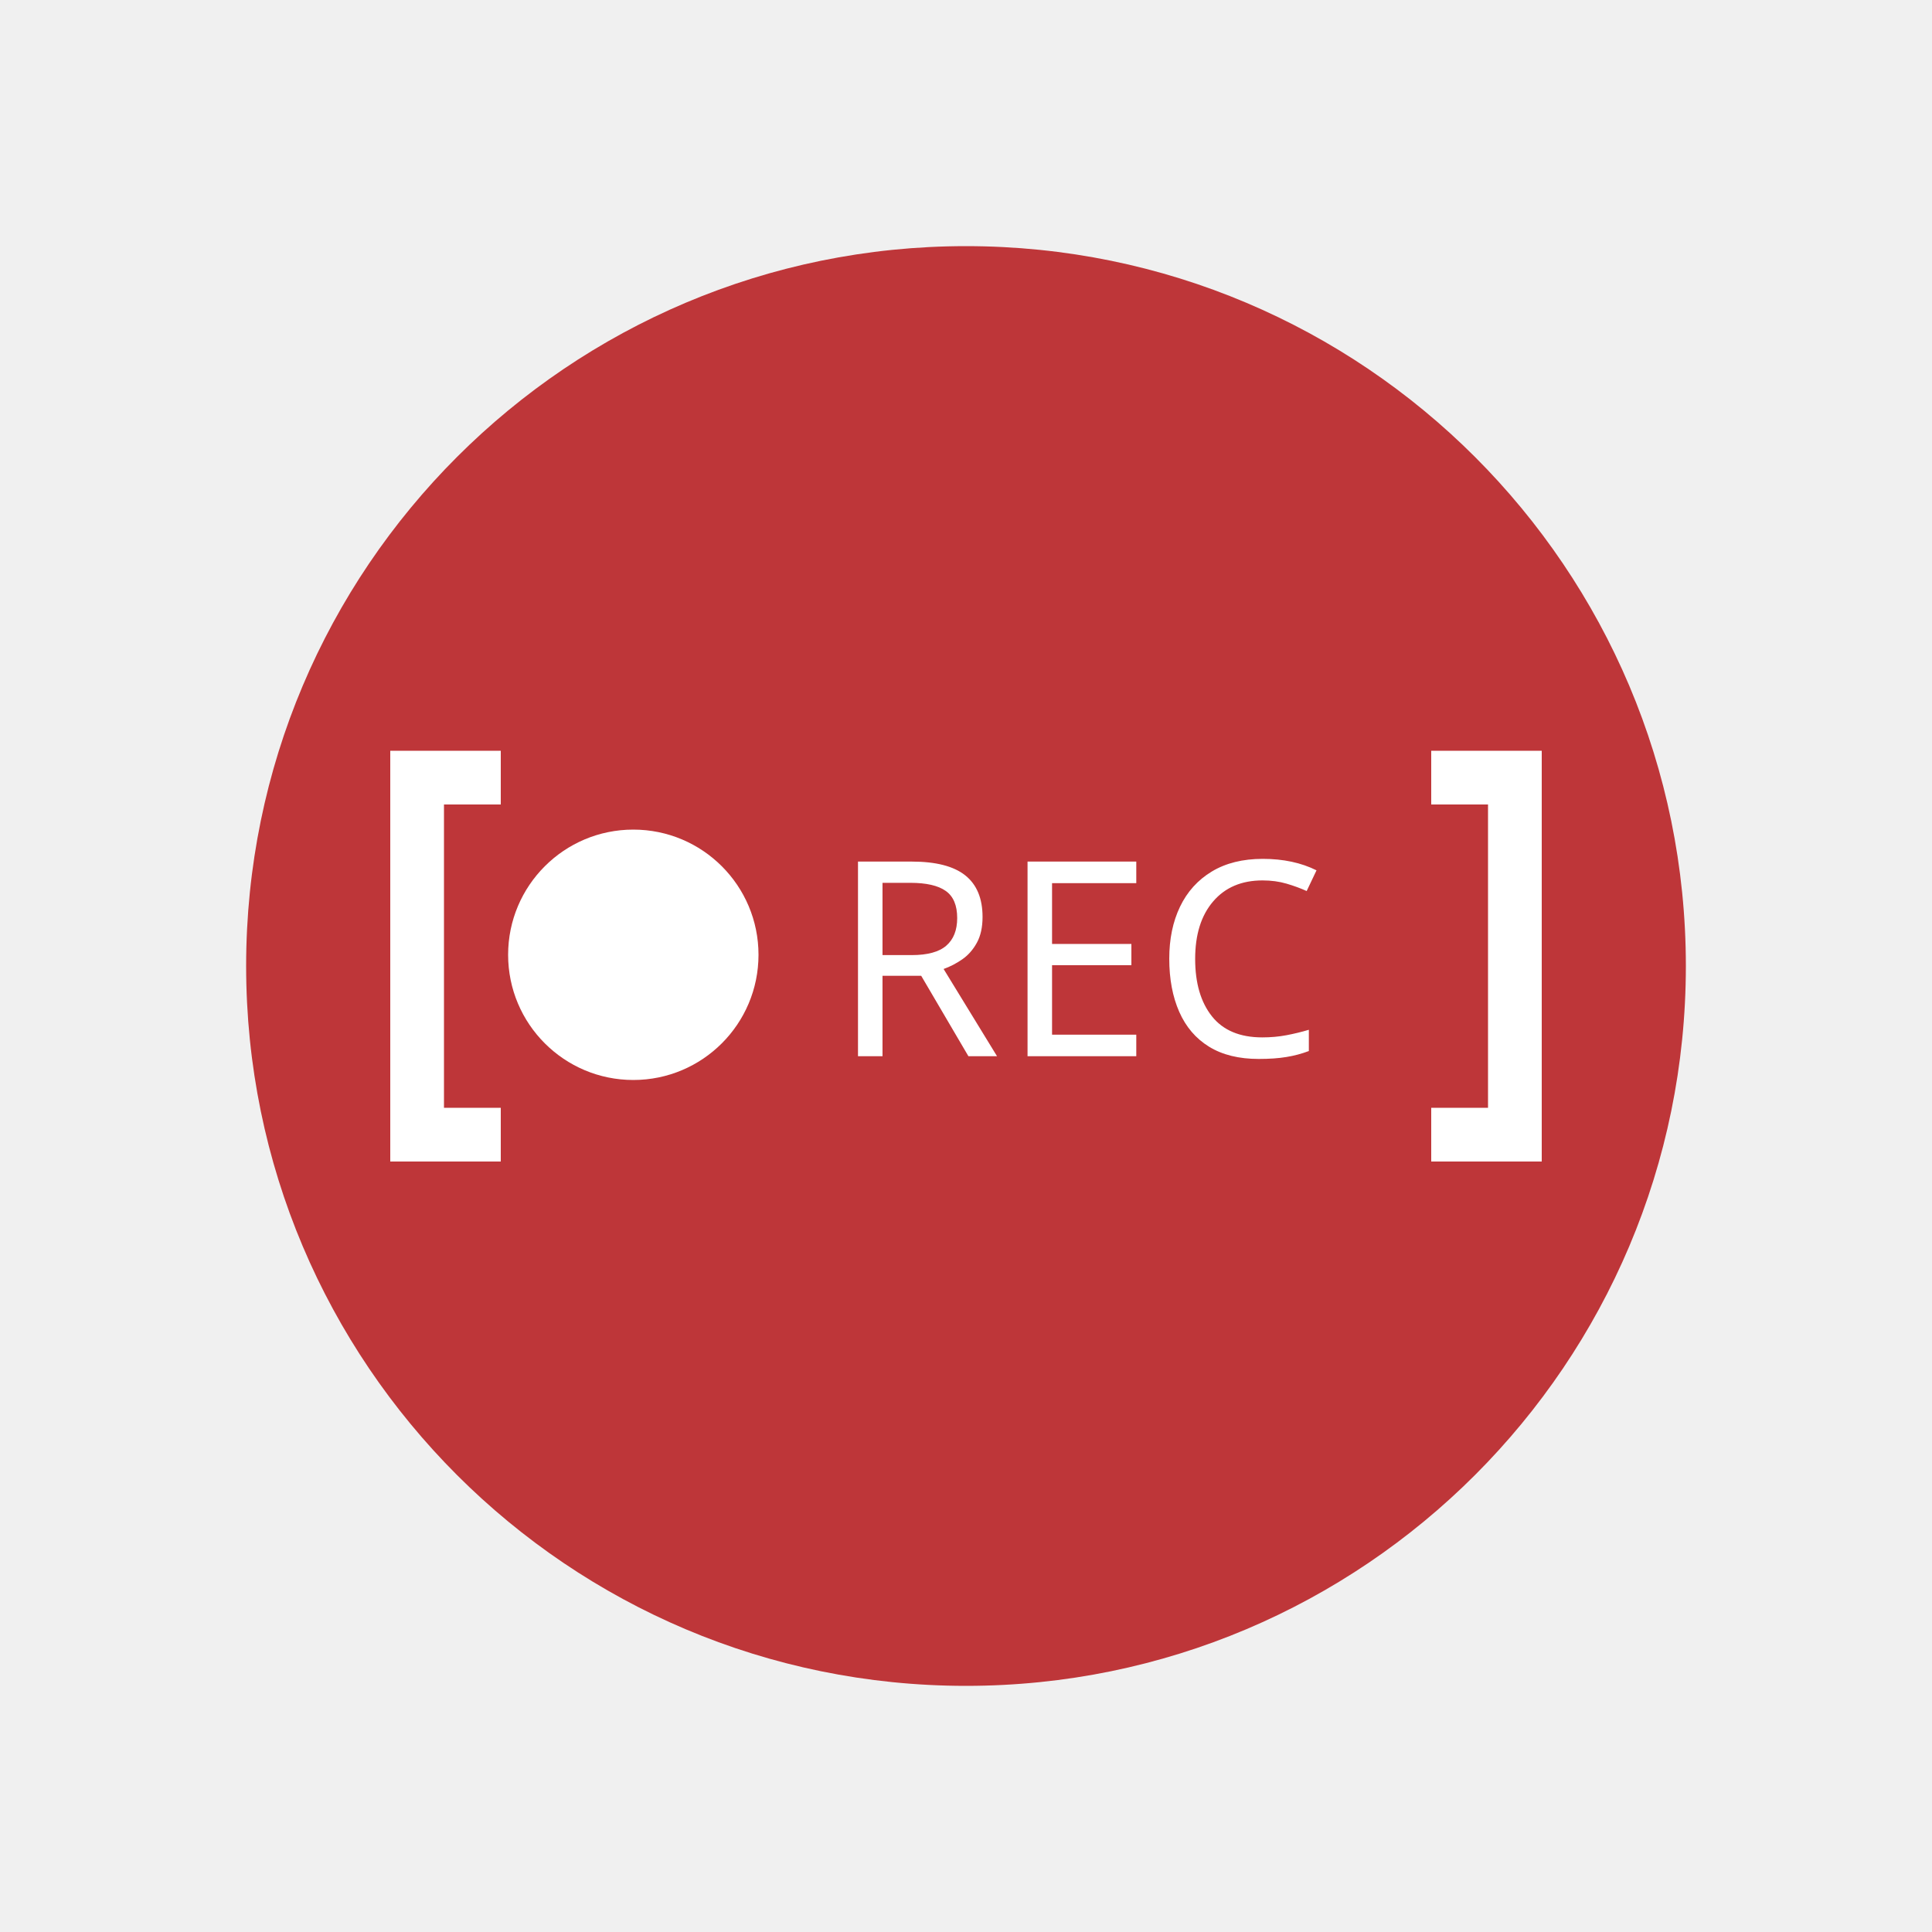
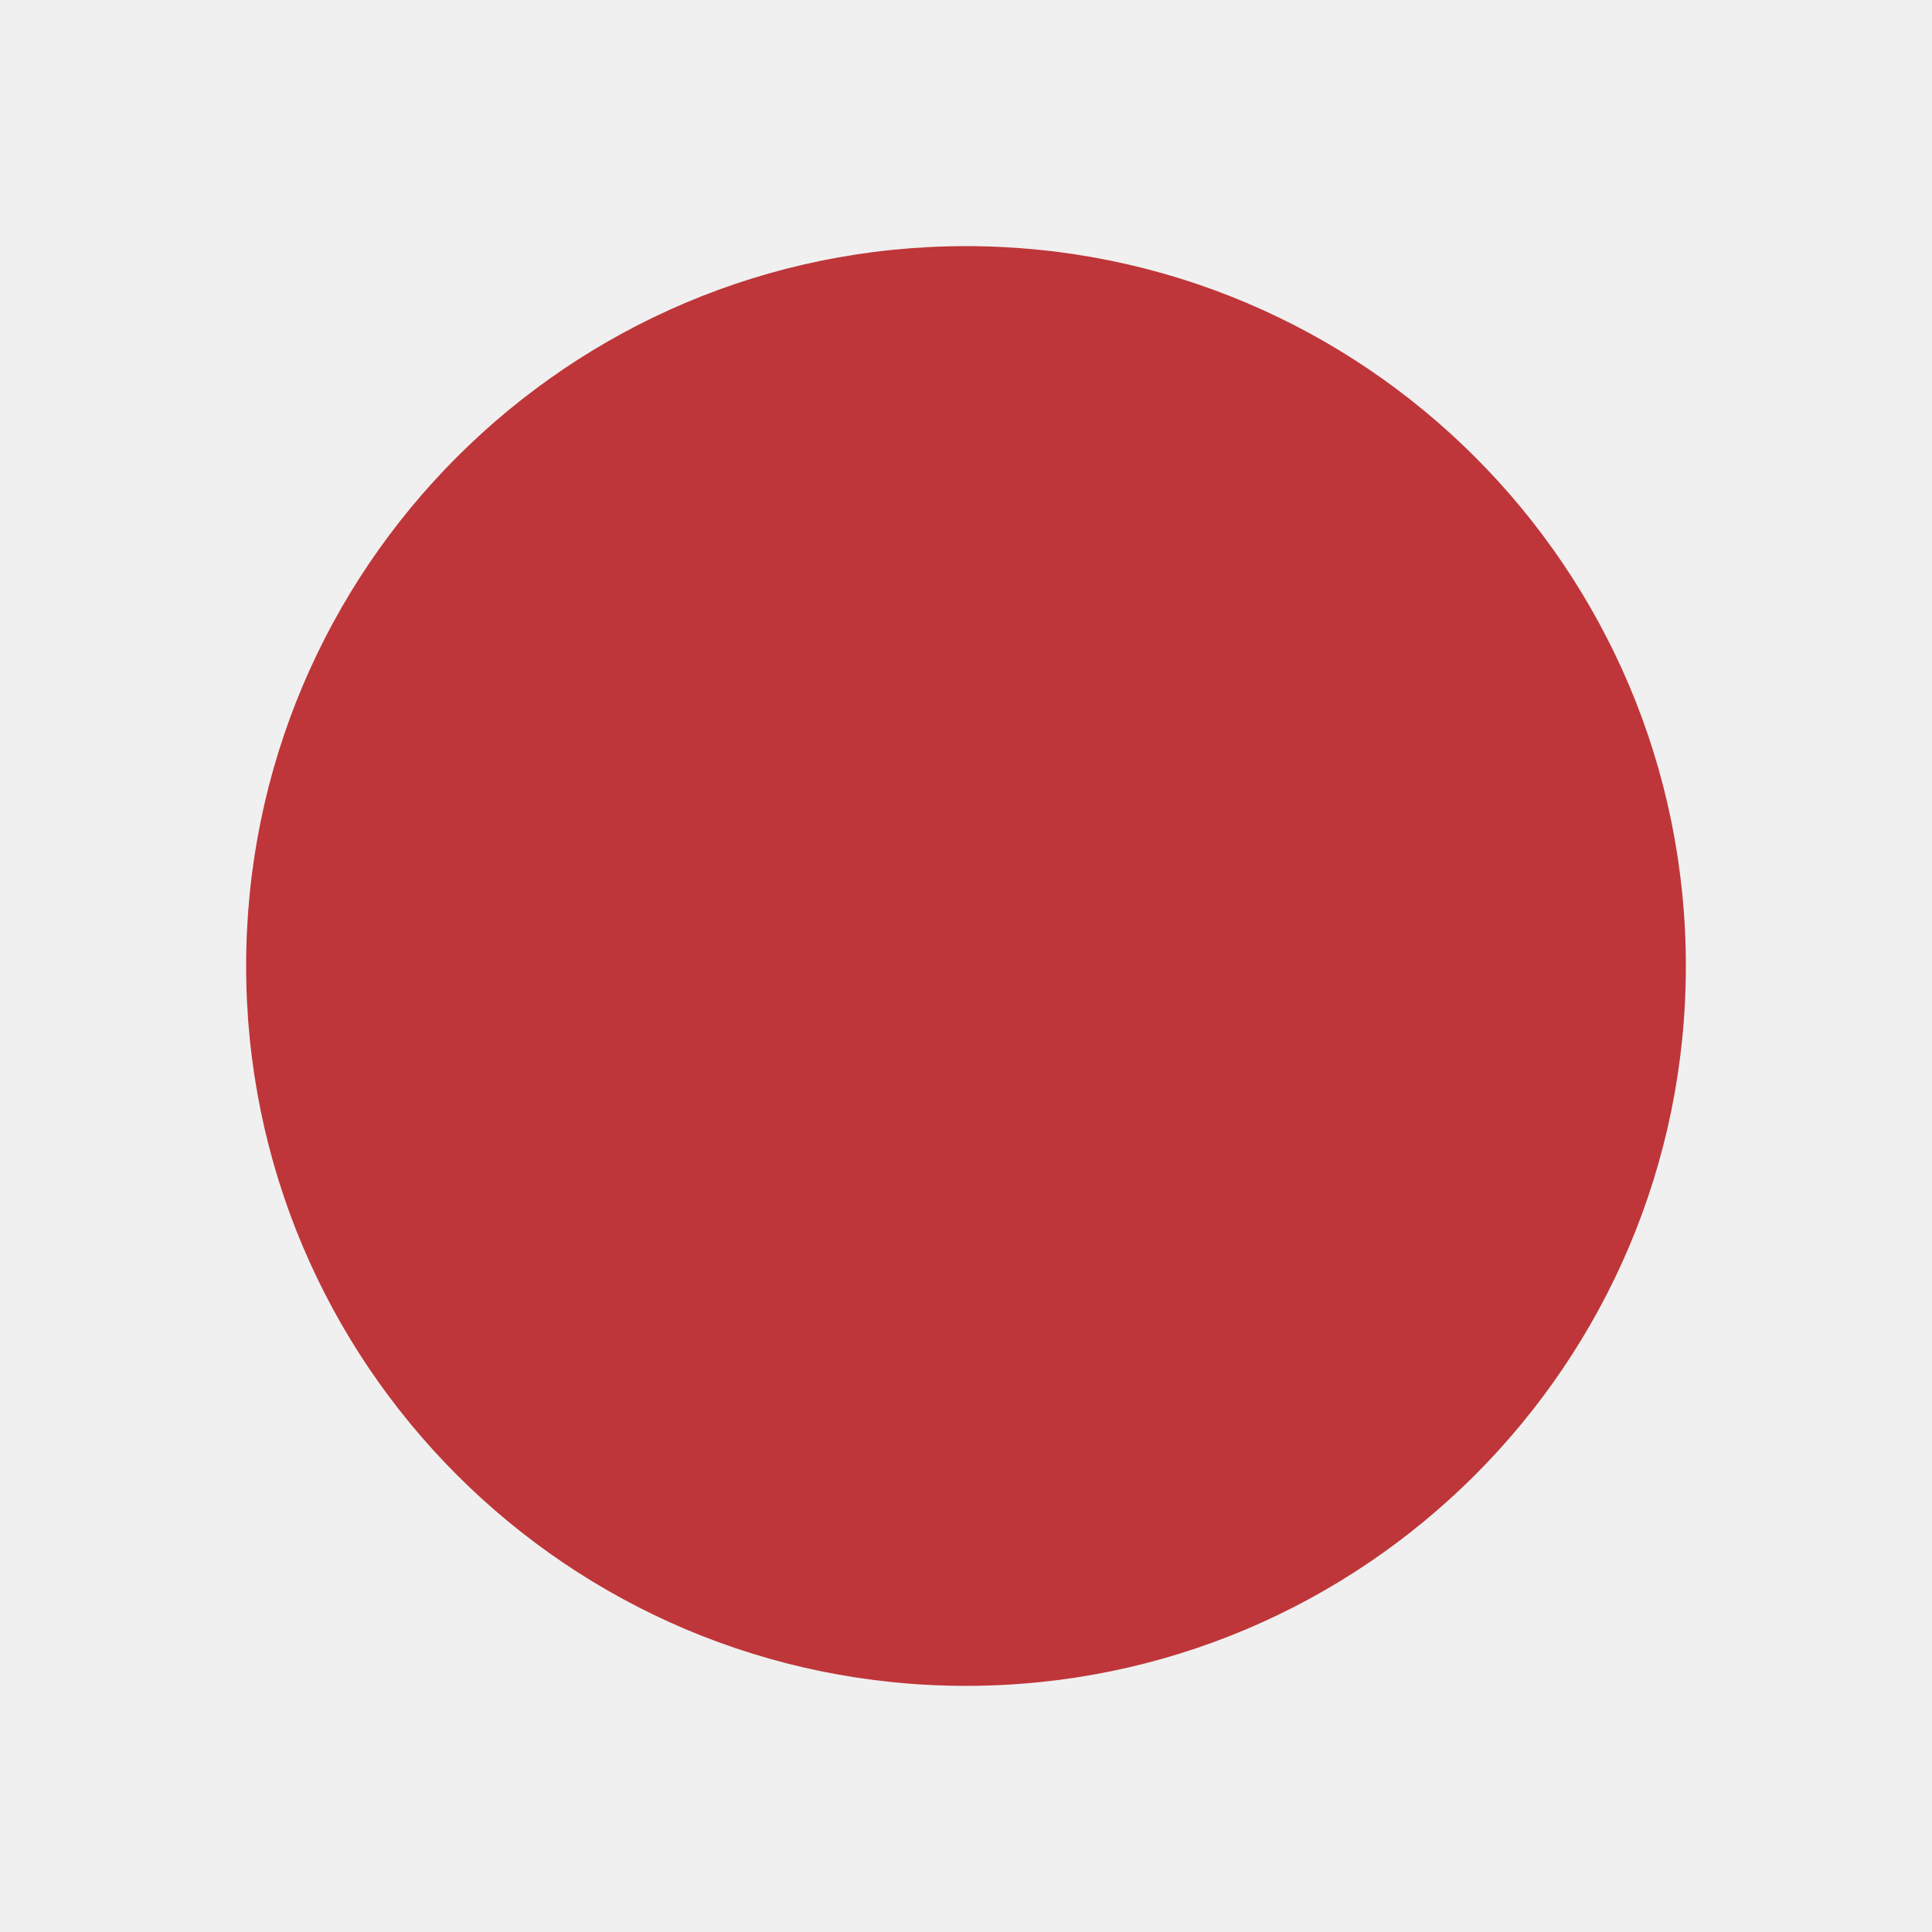
<svg xmlns="http://www.w3.org/2000/svg" version="1.1" id="Capa_1" x="0px" y="0px" viewBox="0 0 500 500" style="enable-background:new 0 0 500 500;" xml:space="preserve">
  <style type="text/css">
- 	.st0{fill:#FFFFFF;stroke:#B1B1B0;stroke-width:4;stroke-miterlimit:10;}
- 	.st1{fill:#FFFFFF;}
- 	.st2{fill:#C5C5C5;}
- 	.st3{fill:#74AE5C;}
- 	.st4{fill:#009DE0;}
- 	.st5{fill:#CB4F24;}
- 	.st6{fill:#BE3639;}
- 	.st7{fill:#FFFFFF;stroke:#FFFFFF;stroke-width:5.55;stroke-miterlimit:10;}
- 	.st8{fill:#E7C132;}
- 	.st9{fill:#C62270;}
- 	.st10{fill:#617CBB;}
- 	.st11{fill:#ECECEC;}
- 	.st12{fill:#D9D9D9;}
- 	.st13{clip-path:url(#SVGID_2_);fill:#D9D9D9;}
- 	.st14{clip-path:url(#SVGID_4_);fill:#D9D9D9;}
- 	.st15{fill:#8084BD;}
- 	.st16{fill:#A21C26;}
- 	.st17{clip-path:url(#SVGID_6_);fill:#D9D9D9;}
- 	.st18{clip-path:url(#SVGID_8_);fill:#D9D9D9;}
- 	.st19{clip-path:url(#SVGID_10_);fill:#D9D9D9;}
- 	.st20{clip-path:url(#SVGID_12_);fill:#D9D9D9;}
- 	.st21{clip-path:url(#SVGID_14_);fill:#D9D9D9;}
- 	.st22{clip-path:url(#SVGID_16_);fill:#D9D9D9;}
- 	.st23{fill:#C5C5C5;stroke:#C5C5C5;stroke-width:3;stroke-miterlimit:10;}
- 	.st24{clip-path:url(#SVGID_18_);fill:#D9D9D9;}
- 	.st25{fill:#74AE5C;stroke:#74AE5C;stroke-width:3;stroke-miterlimit:10;}
- 	.st26{clip-path:url(#SVGID_20_);fill:#D9D9D9;}
- 	.st27{clip-path:url(#SVGID_22_);fill:#D9D9D9;}
- 	.st28{clip-path:url(#SVGID_24_);fill:#D9D9D9;}
- 	.st29{fill:#386539;}
- 	.st30{fill:#303180;}
- 	.st31{font-family:'ArgentumSans-Bold';}
- 	.st32{font-size:70.545px;}
- 	.st33{opacity:0.7;}
- 	.st34{opacity:0.5;}
- 	.st35{opacity:0.3;}
- 	.st36{opacity:0.1;}
- 	.st37{fill:#FFFFFF;stroke:#FFFFFF;stroke-width:5;stroke-miterlimit:10;}
- 	.st38{fill:none;stroke:#FFFFFF;stroke-width:18.904;stroke-miterlimit:10;}
- 	.st39{fill:none;stroke:#FFFFFF;stroke-width:18.682;stroke-linecap:round;stroke-linejoin:round;stroke-miterlimit:10;}
- 	.st40{fill:#724F2B;}
- 	.st41{clip-path:url(#SVGID_26_);}
- 	.st42{fill:#9B2630;}
- 	.st43{fill:#E6C23C;}
- 	.st44{fill:none;}
- 	.st45{clip-path:url(#SVGID_28_);}
- 	.st46{clip-path:url(#SVGID_30_);}
- 	.st47{fill:#A2253A;}
- 	.st48{fill:#313472;}
+ 	.st0{fill:#BE3639;}
+ 	.st1{opacity:0.7;fill:#BE3639;}
+ 	.st2{opacity:0.5;fill:#BE3639;}
+ 	.st3{opacity:0.3;fill:#BE3639;}
+ 	.st4{opacity:0.1;fill:#BE3639;}
</style>
-   <g>
-     <circle class="st6" cx="250" cy="250" r="186.3" />
-     <g>
-       <text transform="matrix(1 0 0 1 215.2048 273.3508)" class="st1 st31 st32">REC</text>
-       <polygon class="st1" points="129.6,208.2 129.6,194.3 101,194.3 101,202.6 101,208.2 101,286.7 101,295.8 101,300.6 129.6,300.6     129.6,286.7 114.9,286.7 114.9,208.2   " />
-       <polygon class="st1" points="370.4,286.7 370.4,300.6 399,300.6 399,292.3 399,286.7 399,208.2 399,199.1 399,194.3 370.4,194.3     370.4,208.2 385.1,208.2 385.1,286.7   " />
-       <circle class="st1" cx="163.9" cy="247.1" r="32.4" />
-     </g>
-   </g>
+   <circle class="st0" cx="250" cy="250" r="186.3" />
</svg>
